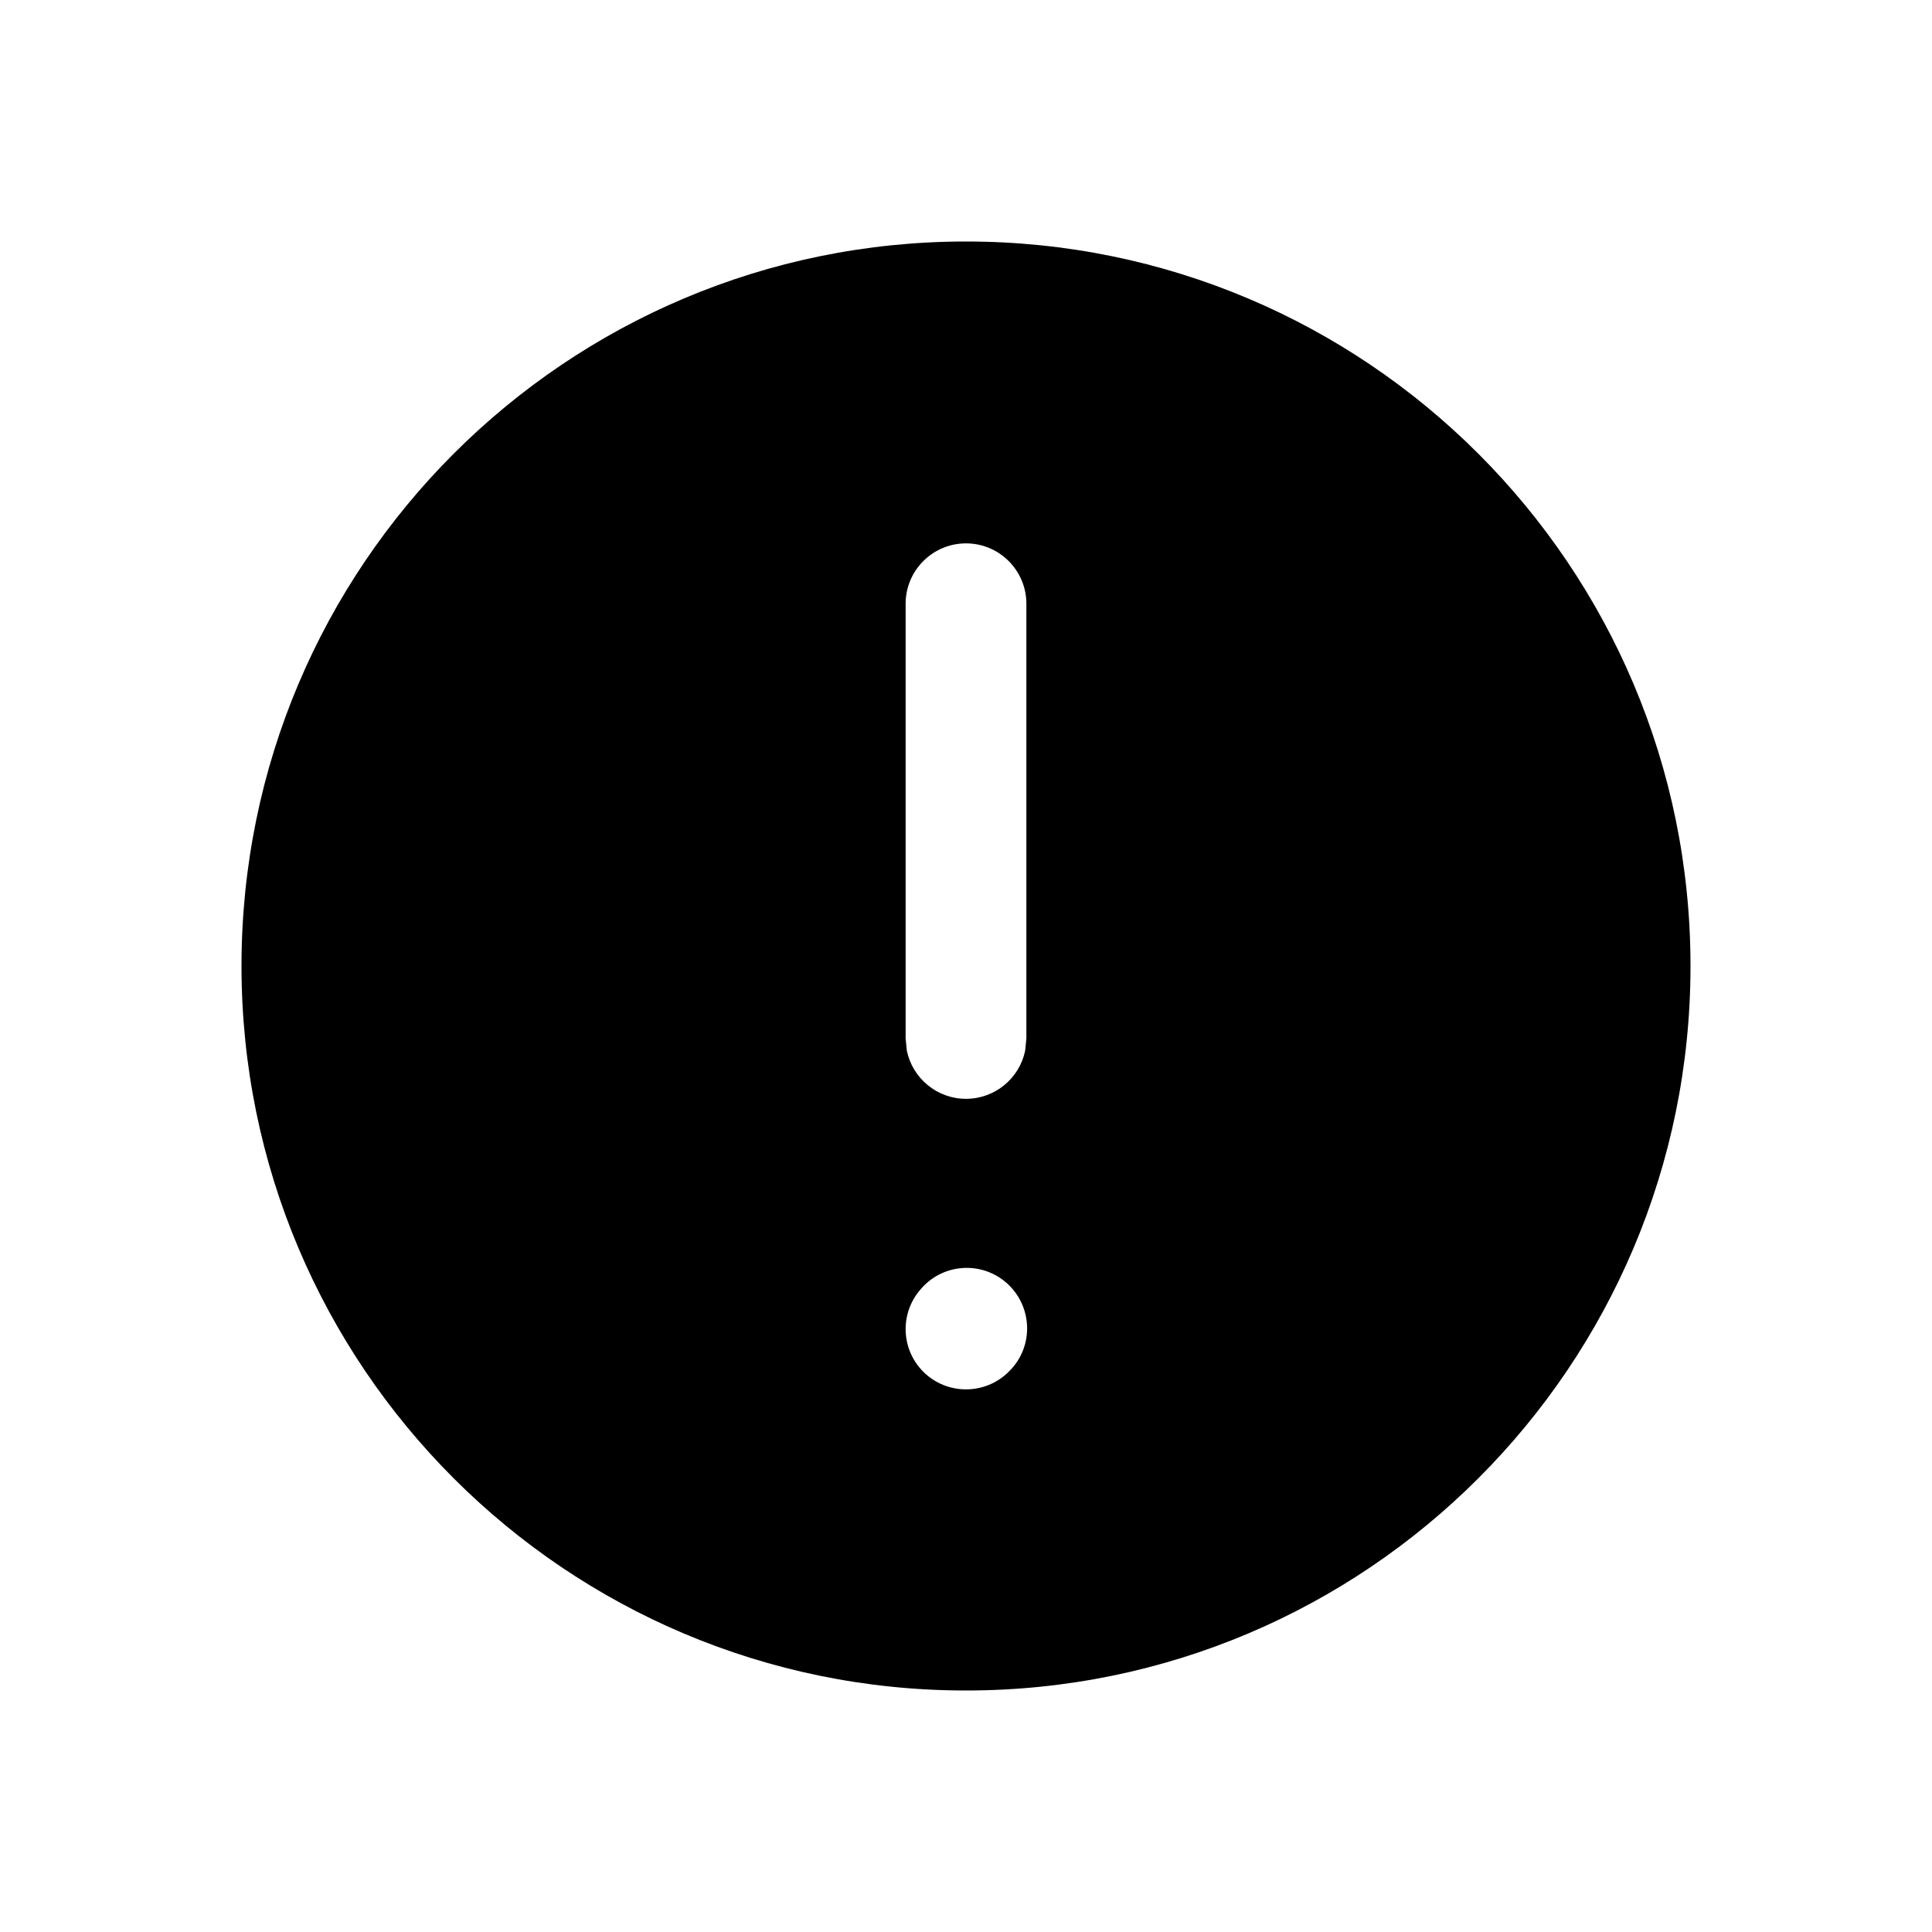
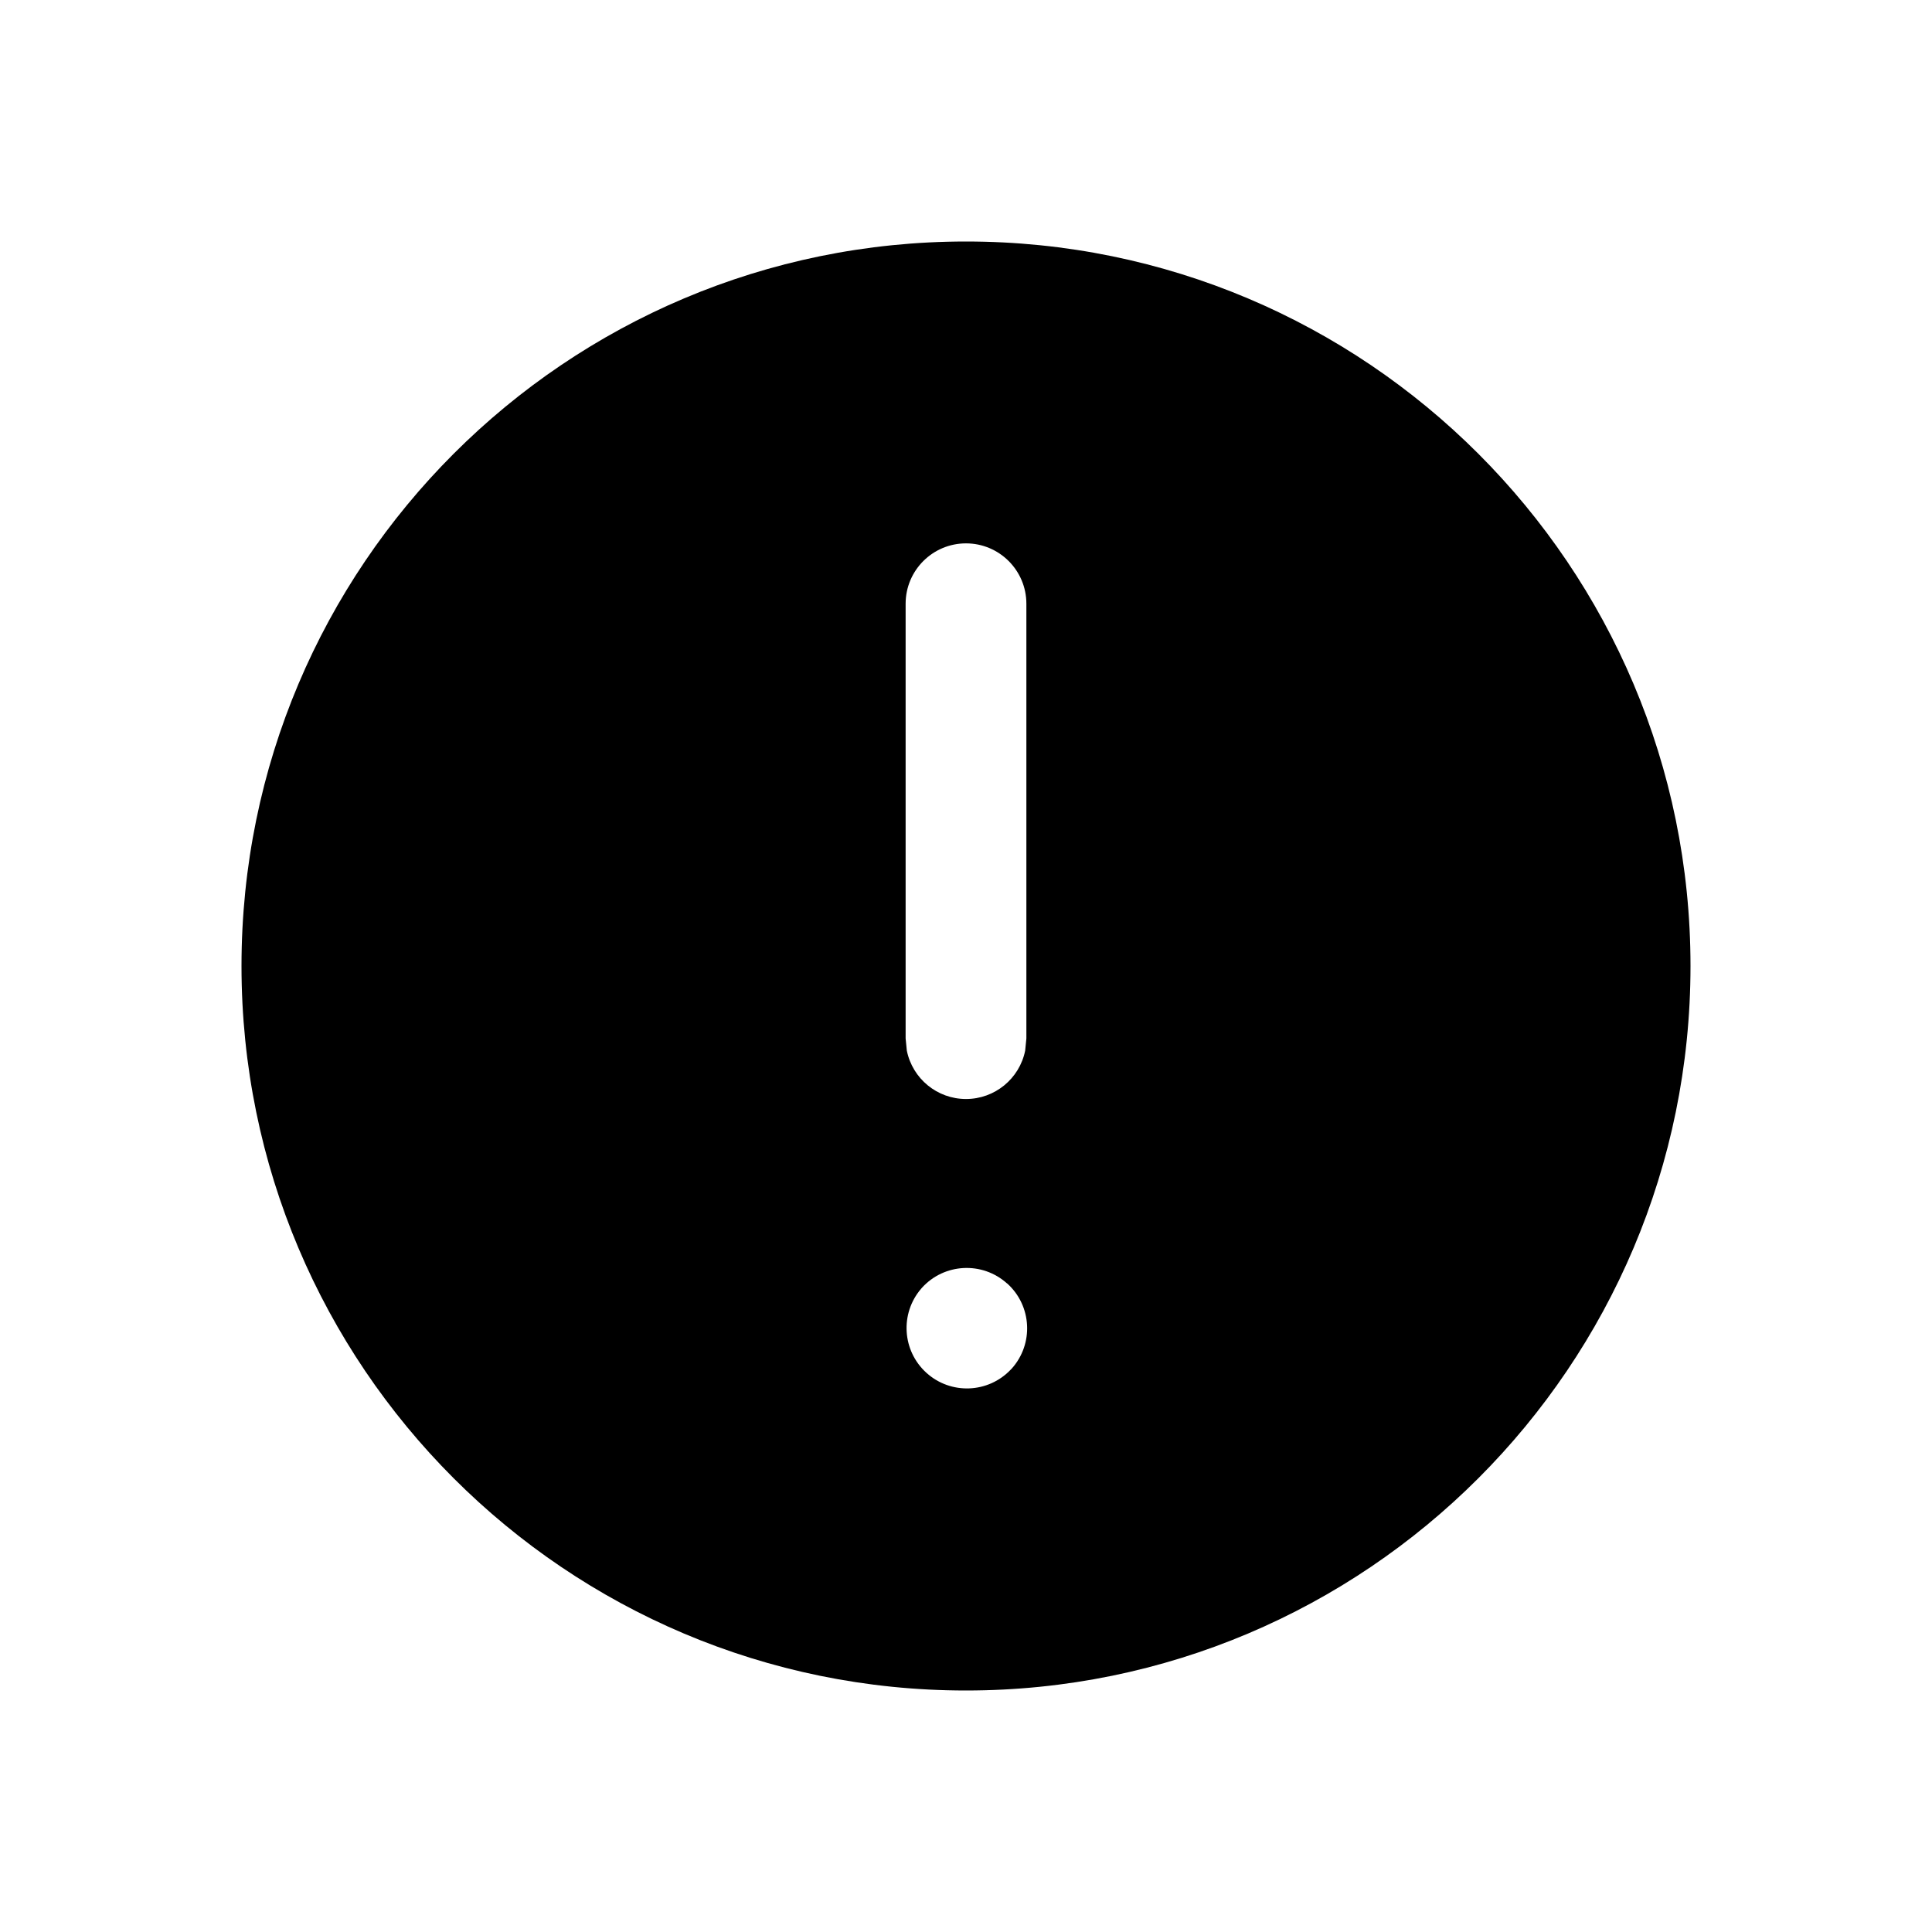
- <svg xmlns="http://www.w3.org/2000/svg" viewBox="0 0 16 16" fill="none">
-   <path fill-rule="evenodd" clip-rule="evenodd" d="M8 2C11.314 2 14 4.686 14 8C14 11.314 11.314 14 8 14C4.686 14 2 11.314 2 8C2 4.686 4.686 2 8 2ZM8.341 10.629C8.136 10.444 7.82 10.46 7.635 10.665L7.629 10.672C7.444 10.877 7.46 11.193 7.665 11.378C7.87 11.562 8.186 11.546 8.371 11.342L8.378 11.335C8.563 11.13 8.545 10.814 8.341 10.629ZM8 4.5C7.724 4.5 7.5 4.724 7.5 5V8.6L7.51 8.701C7.557 8.929 7.759 9.1 8 9.1C8.241 9.1 8.443 8.929 8.49 8.701L8.5 8.6V5C8.5 4.724 8.276 4.5 8 4.5Z" fill="currentColor" />
+ <svg xmlns="http://www.w3.org/2000/svg" fill="none" viewBox="0 0 16 16">
+   <path fill="currentColor" fill-rule="evenodd" d="M8 2a6 6 0 1 1 0 12A6 6 0 0 1 8 2m.34 8.629a.5.5 0 0 0-.705.036l-.006.007a.5.5 0 0 0 .742.67l.007-.007a.5.5 0 0 0-.037-.706M8 4.5a.5.5 0 0 0-.5.5v3.6l.01.101a.5.5 0 0 0 .98 0L8.5 8.6V5a.5.5 0 0 0-.5-.5" clip-rule="evenodd" />
</svg>
